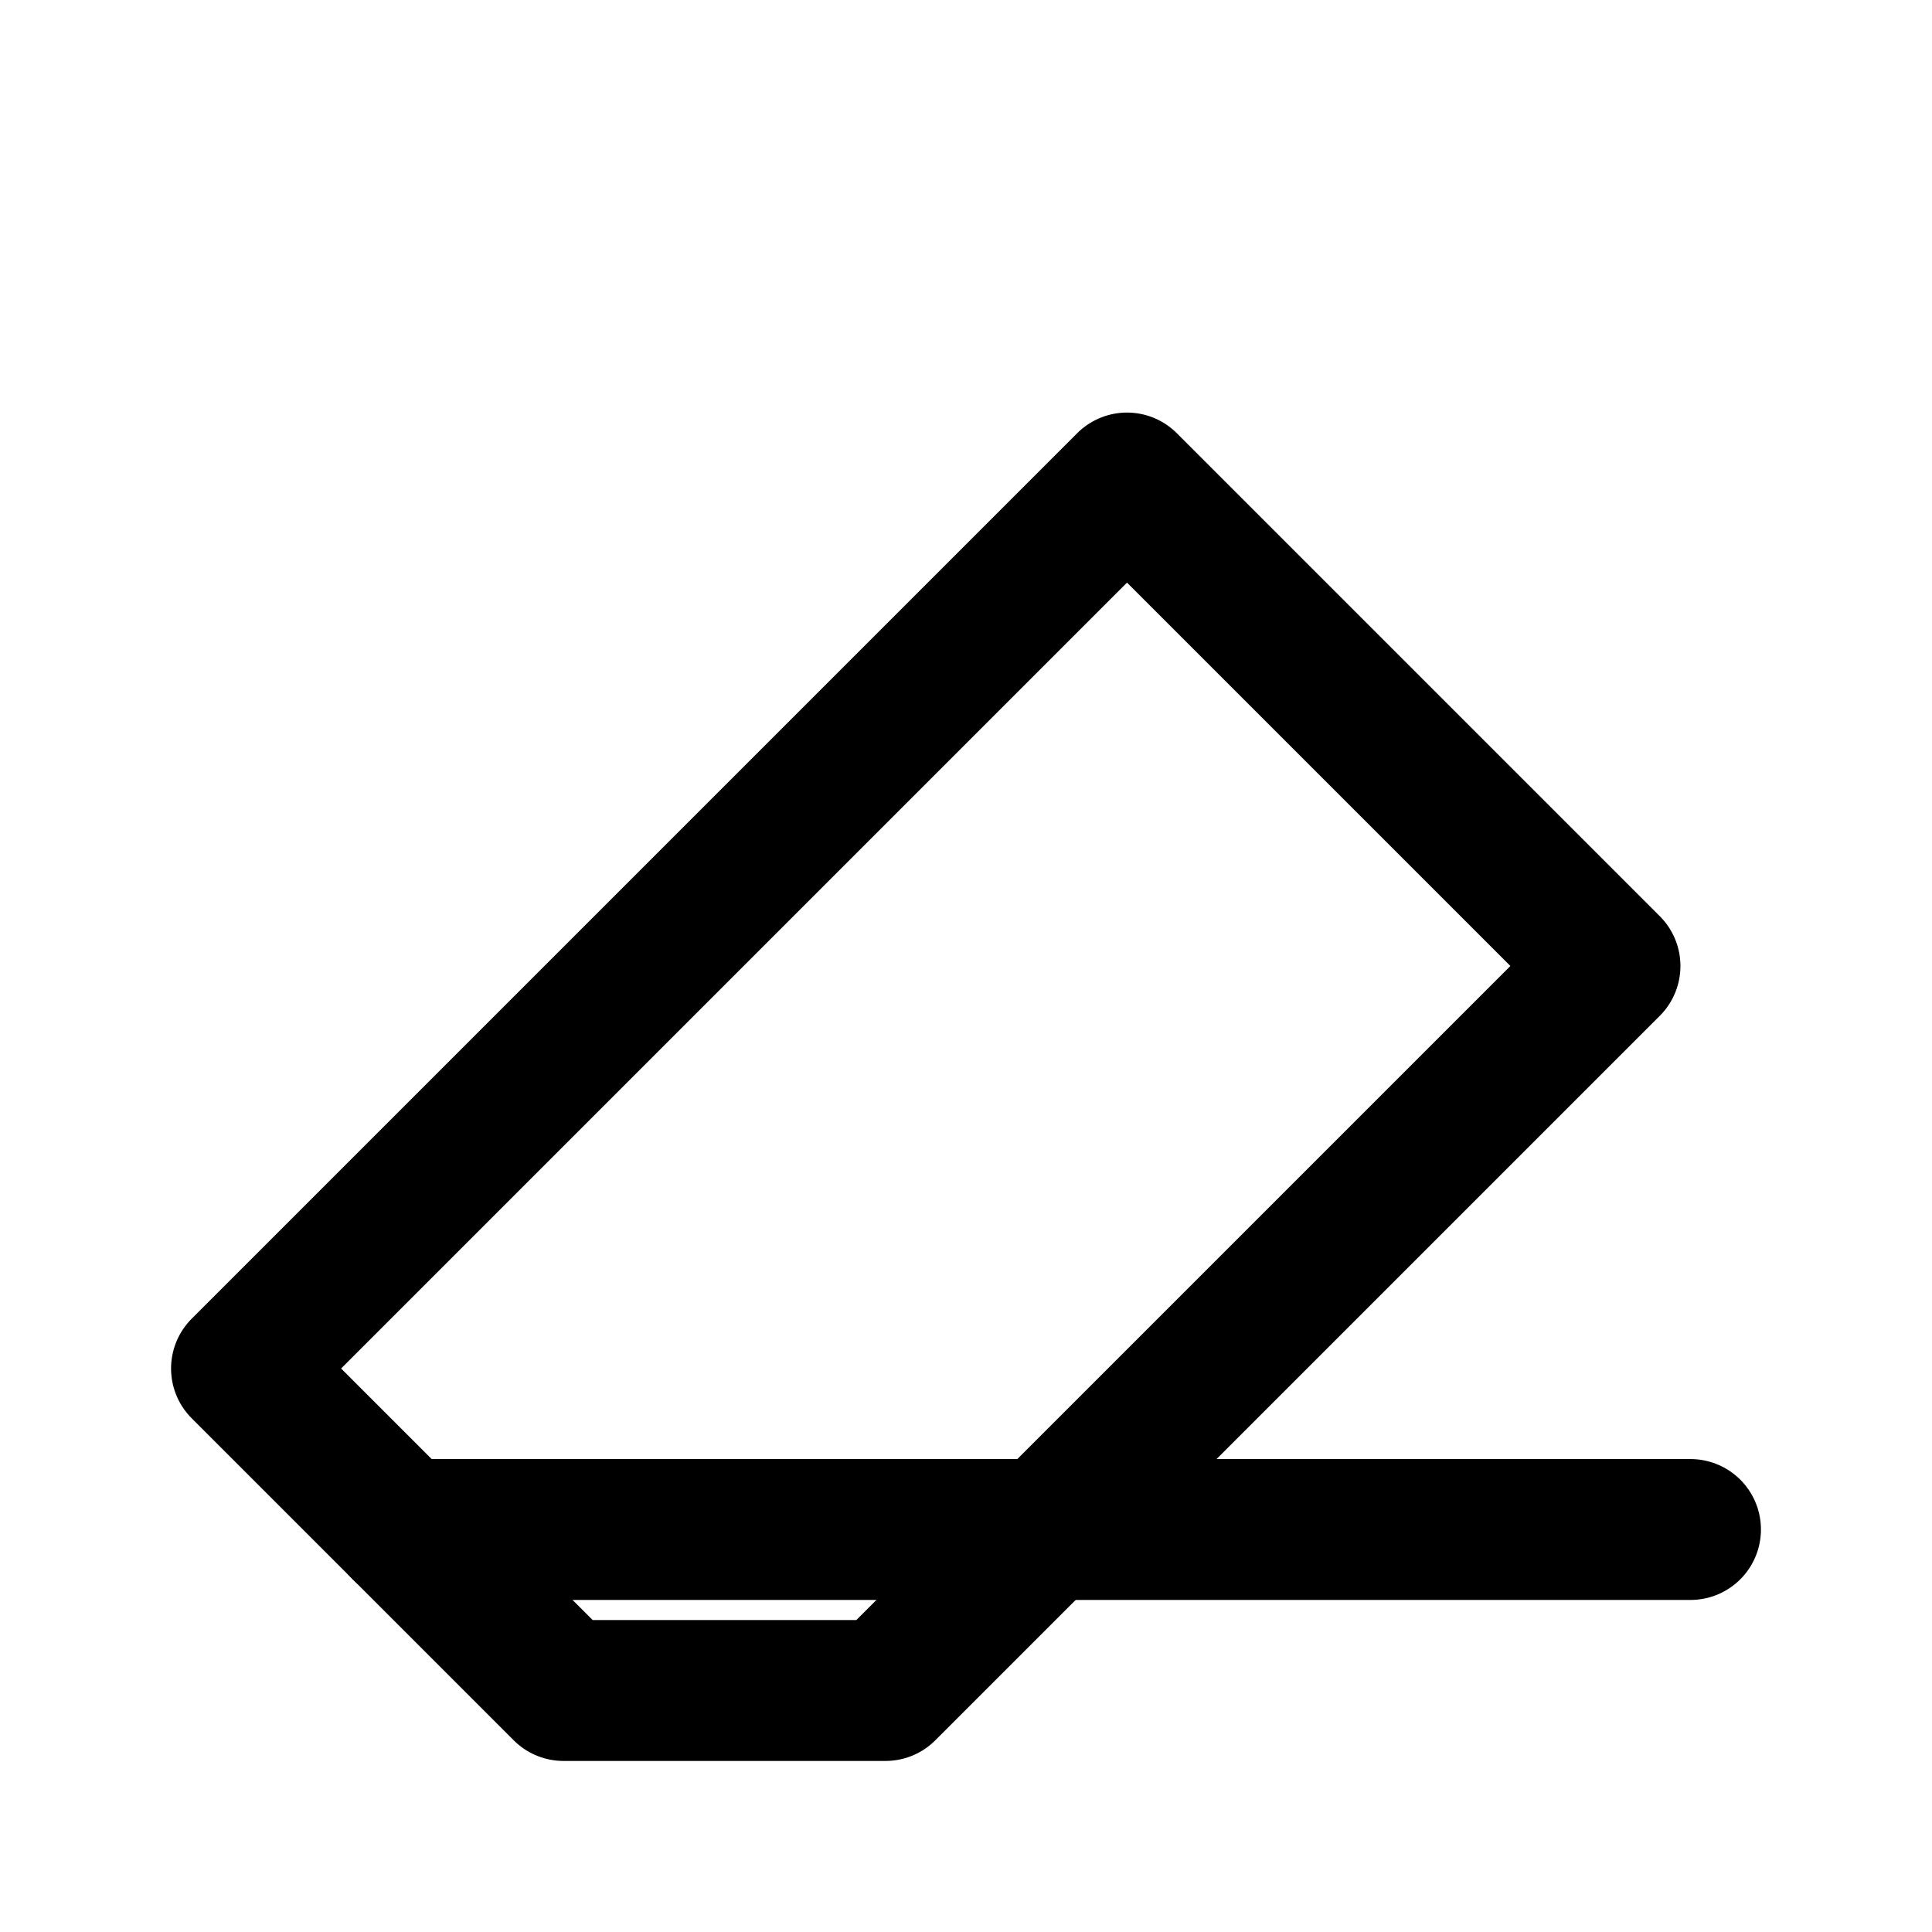
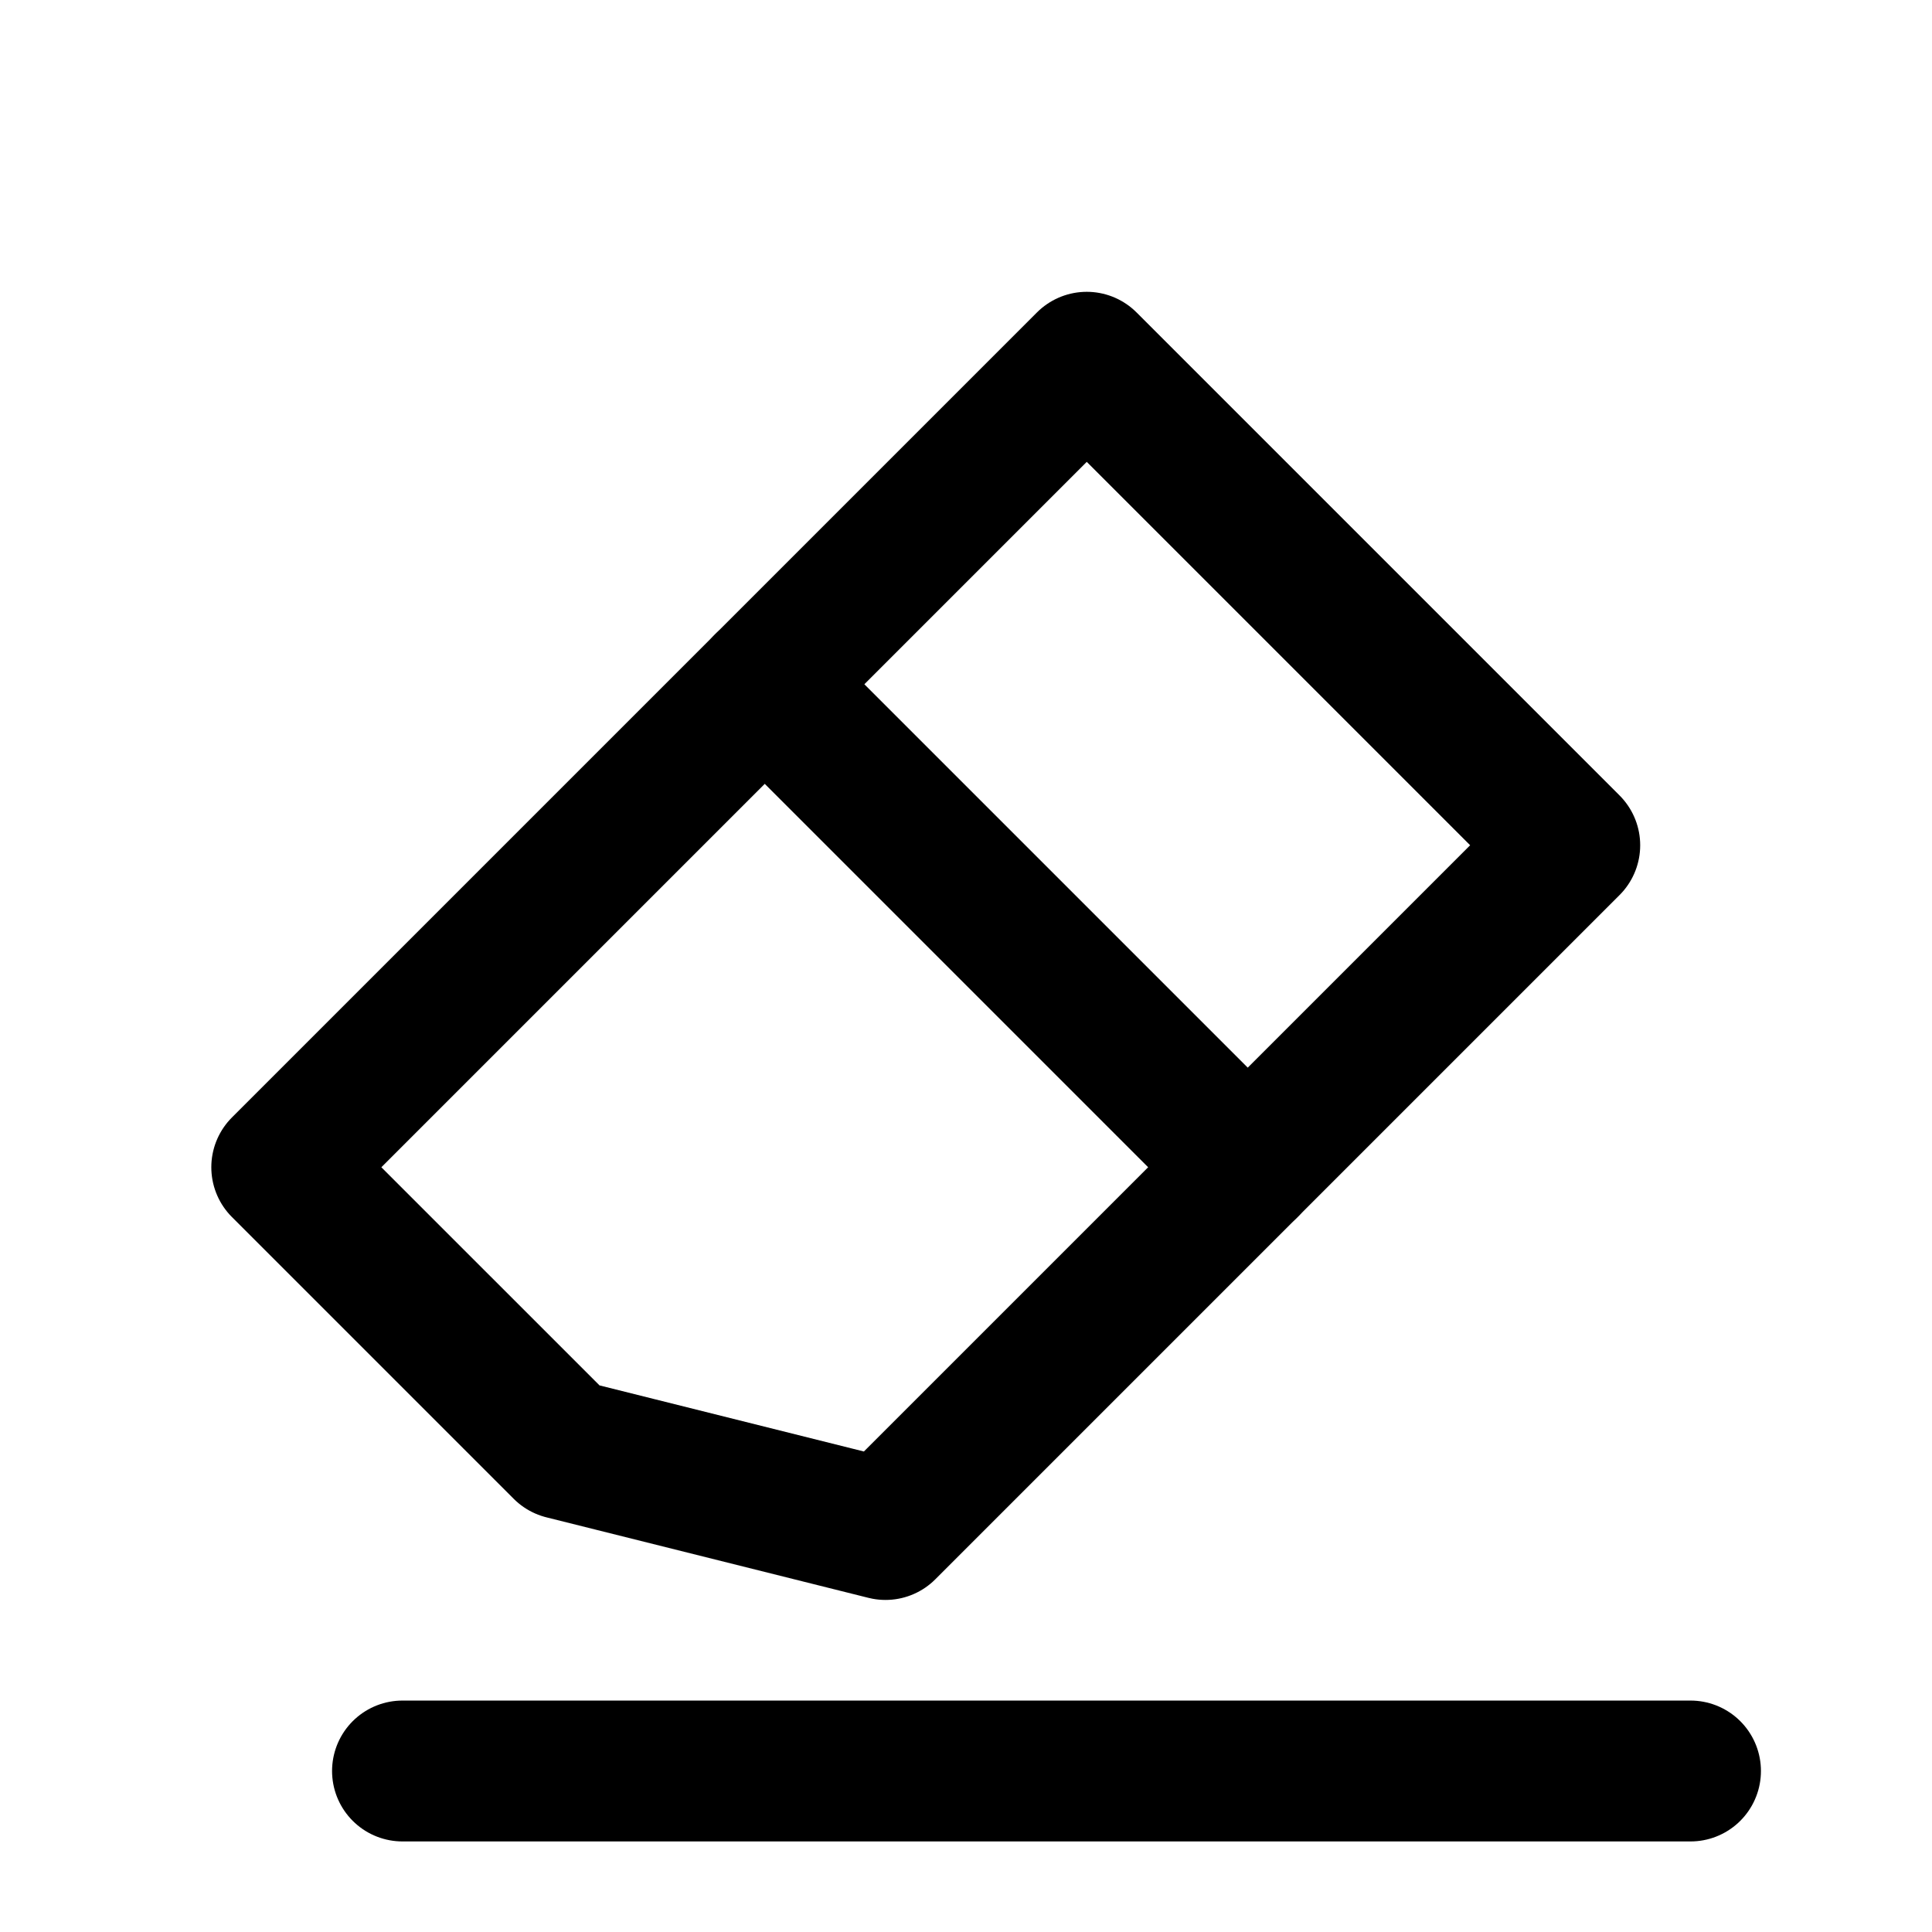
<svg xmlns="http://www.w3.org/2000/svg" viewBox="0 0 24 24" fill="none" stroke="currentColor" stroke-width="1.75" stroke-linecap="round" stroke-linejoin="round">
-   <path d="M7 21l-4-4 11-11 6 6-9 9z" />
-   <path d="M5 19h16" />
+   <path d="M7 18l-3.5-3.5 10-10 6 6-8.5 8.5z" />
+   <path d="M9.5 8.5l6 6" />
+   <path d="M5 22h16" />
</svg>
